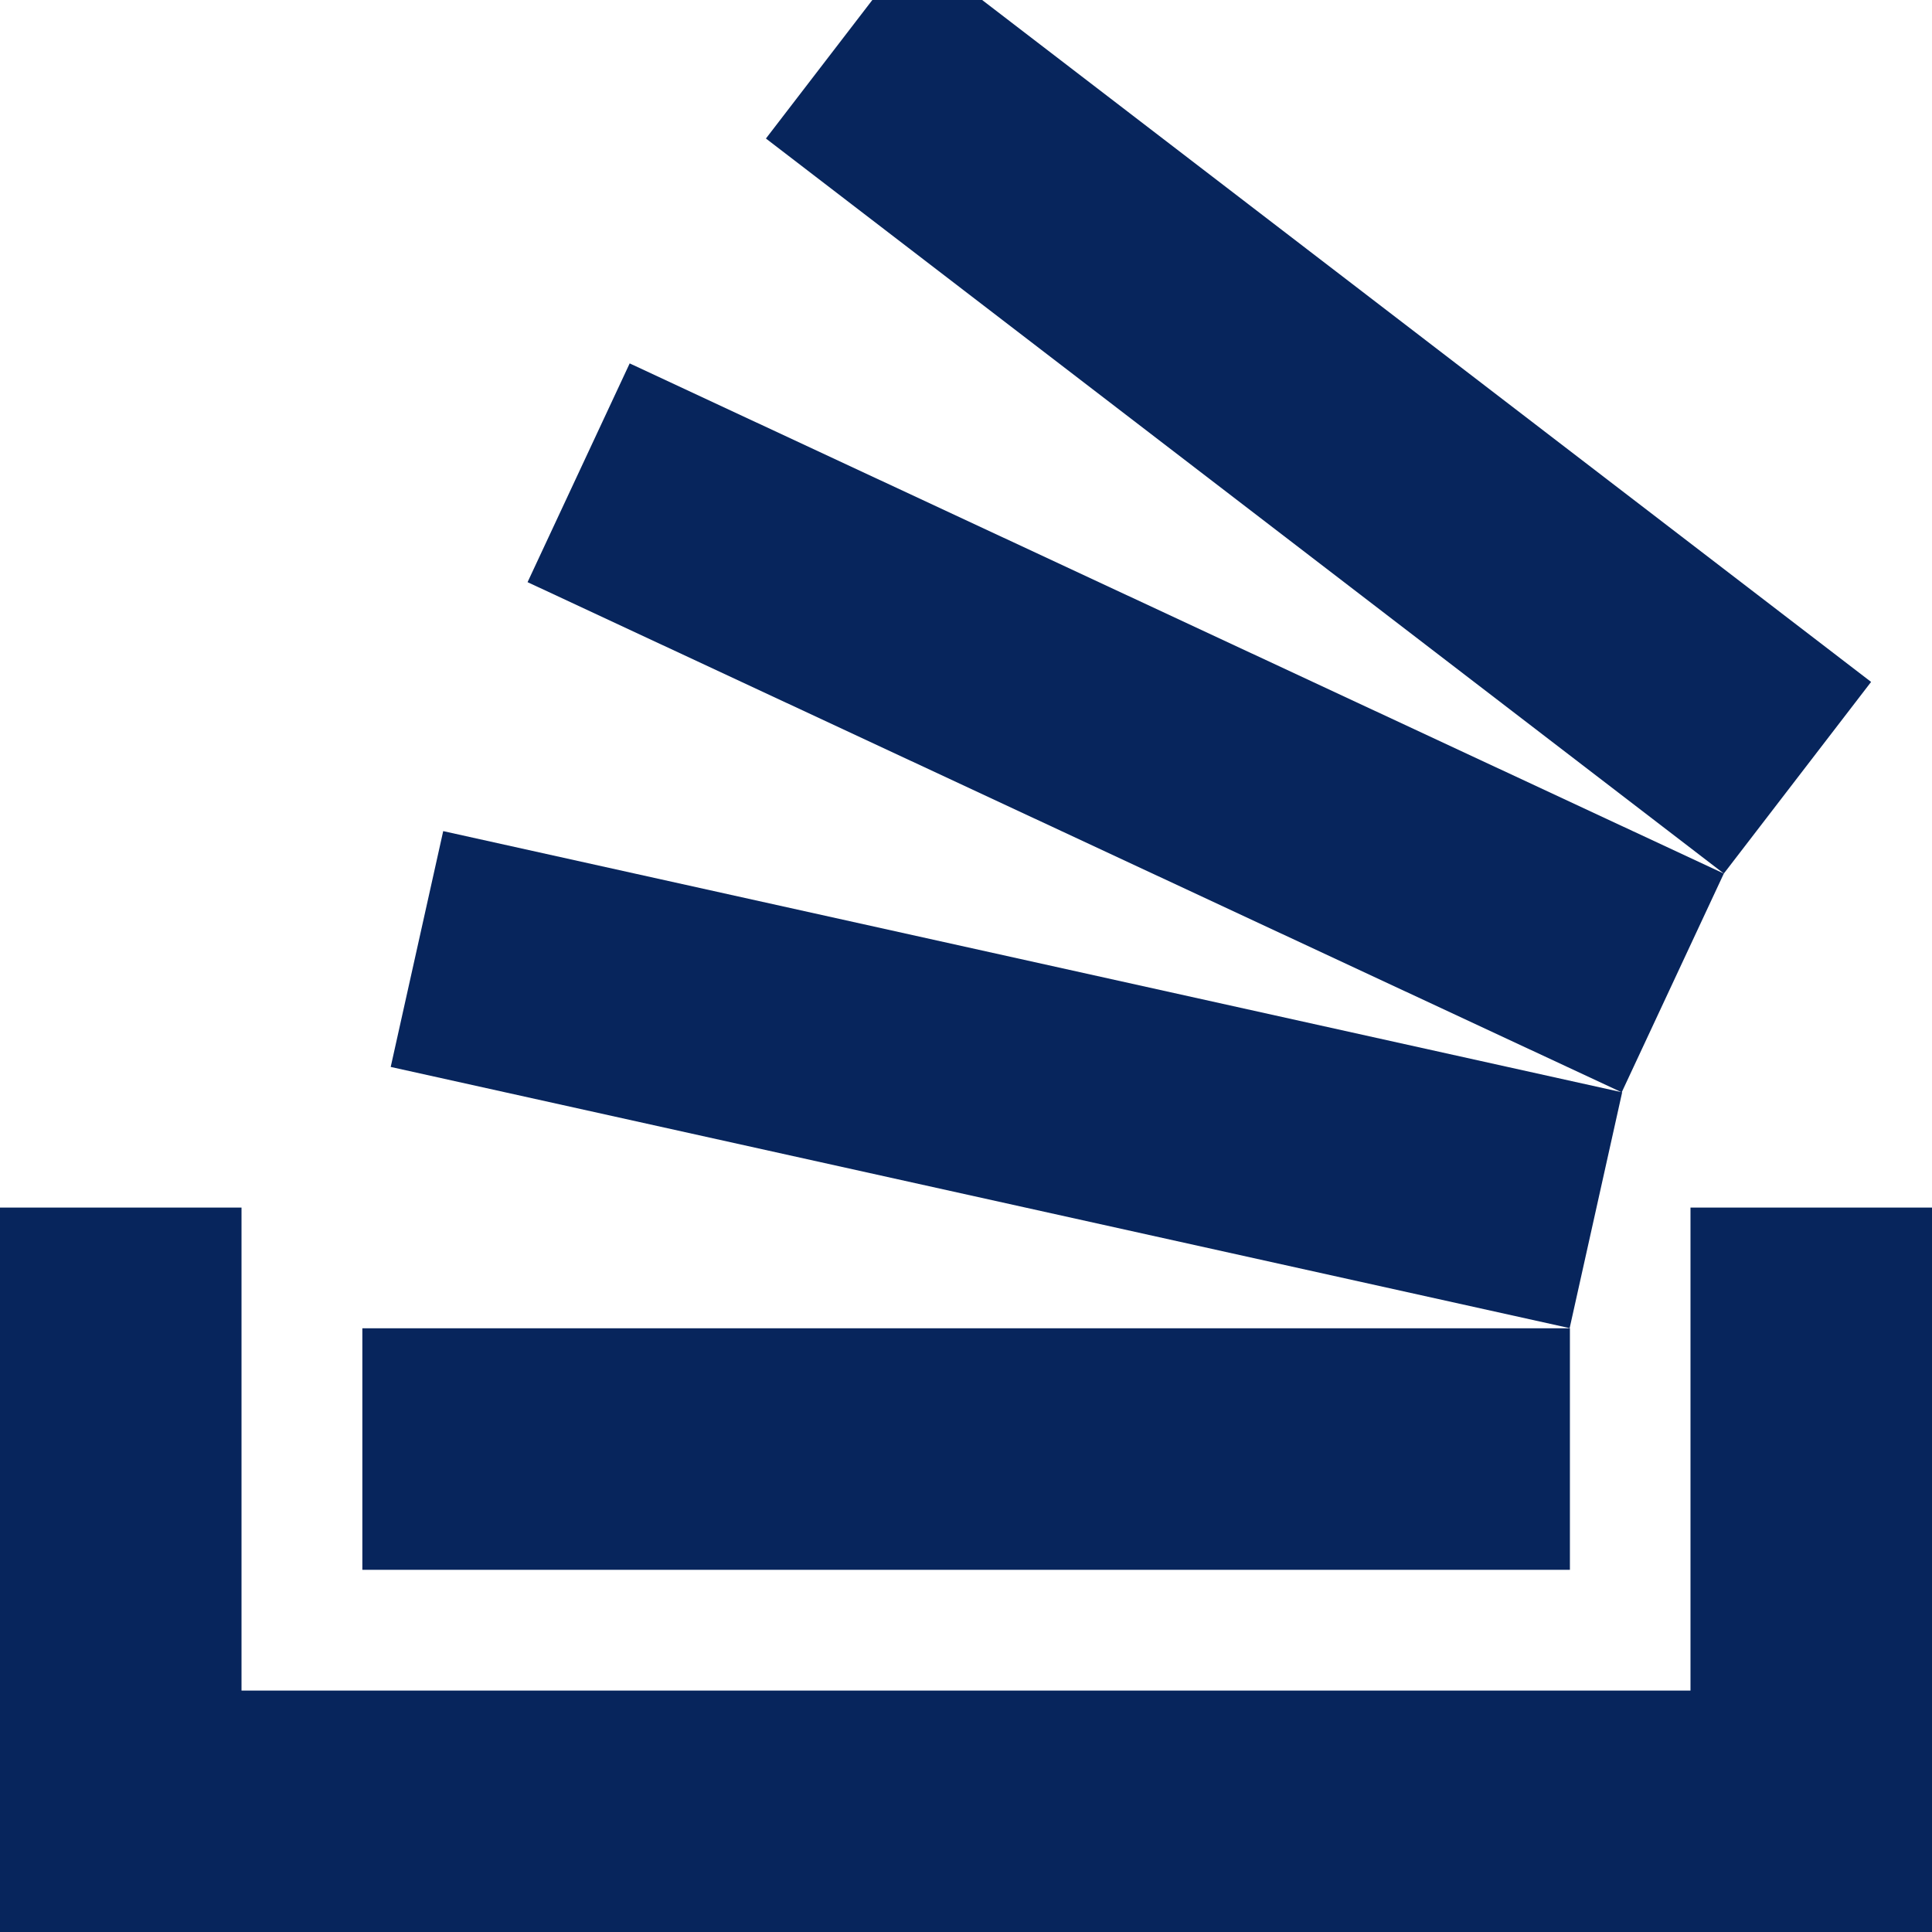
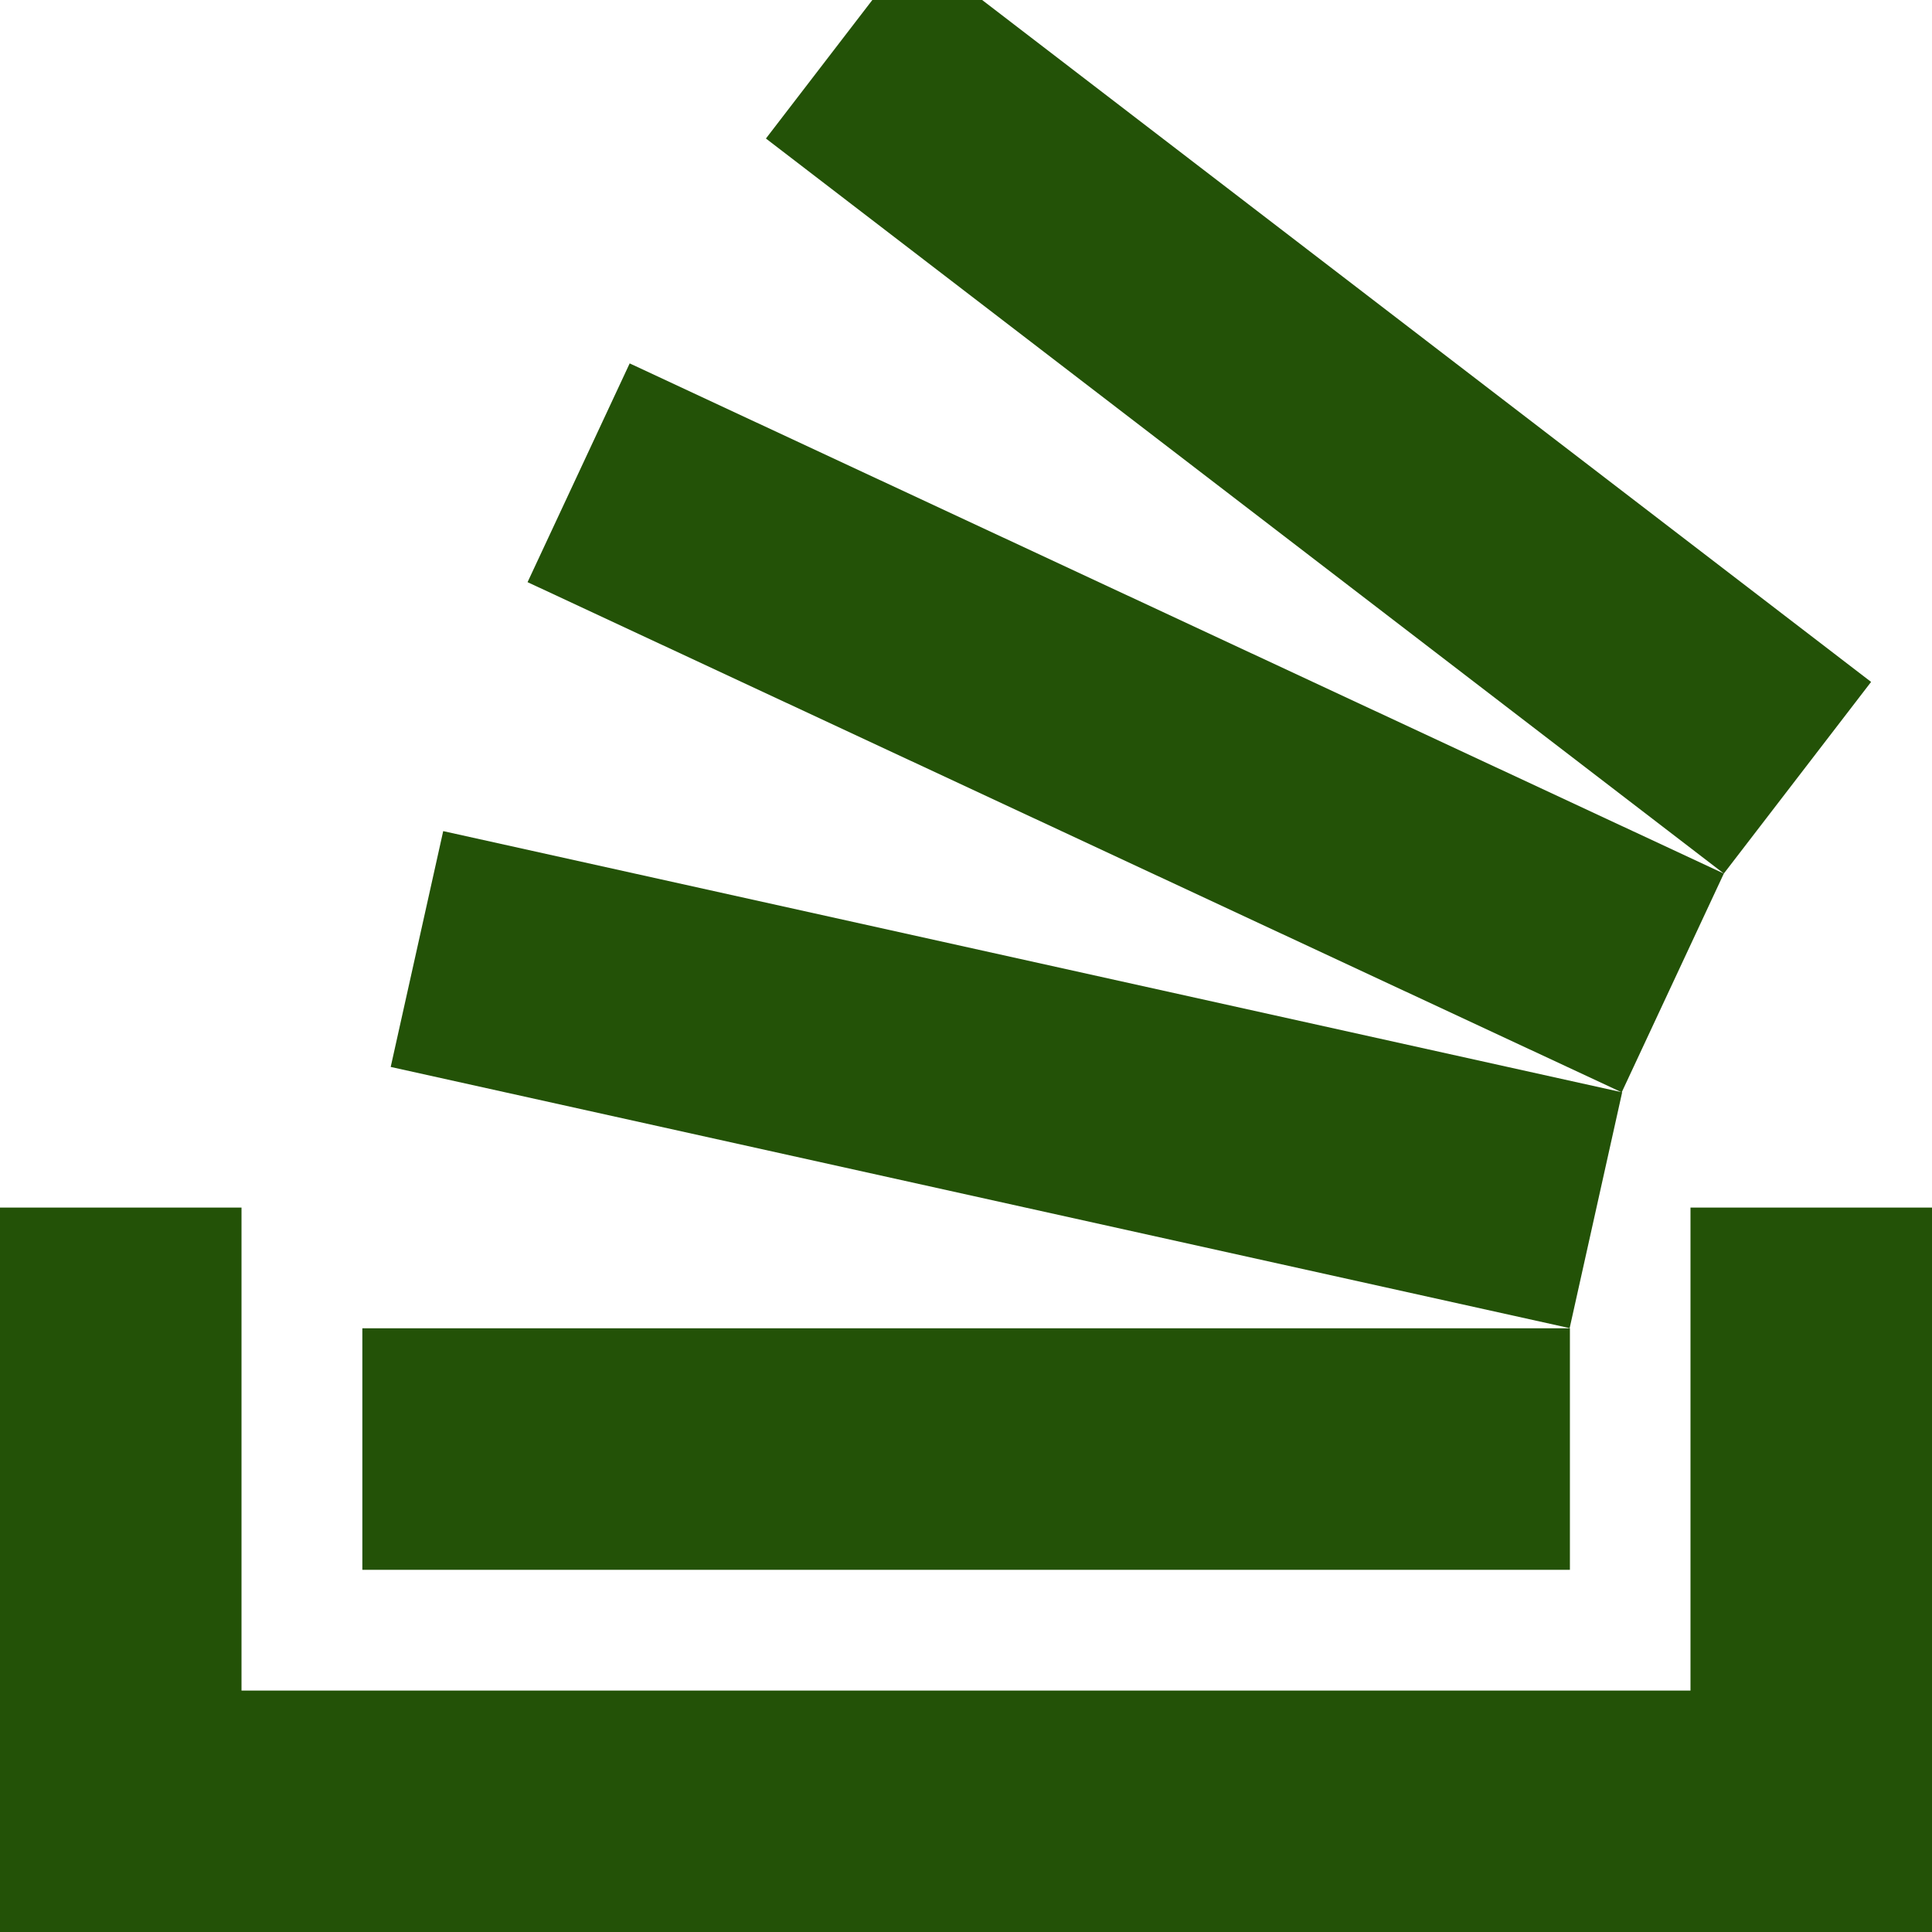
<svg xmlns="http://www.w3.org/2000/svg" width="22.079" height="22.079" viewBox="0 0 22.079 22.079">
  <defs>
-     <style>.a{fill:#07255c;}</style>
+     <style>.a{fill:#235207;}</style>
  </defs>
  <path class="a" d="M32.079,23.8v8.28H10V23.8h2.76v5.52H29.319V23.8ZM14.141,25.18h13.8v2.76h-13.8Zm.324-2.987.6-2.695,13.473,2.985-.6,2.695Zm1.564-5.54,1.167-2.5L29.7,19.983l-1.167,2.5Zm15.354,1.14L29.7,19.983l-10.947-8.4L19.969,10h1.255Z" transform="translate(-10 -10)" />
</svg>
